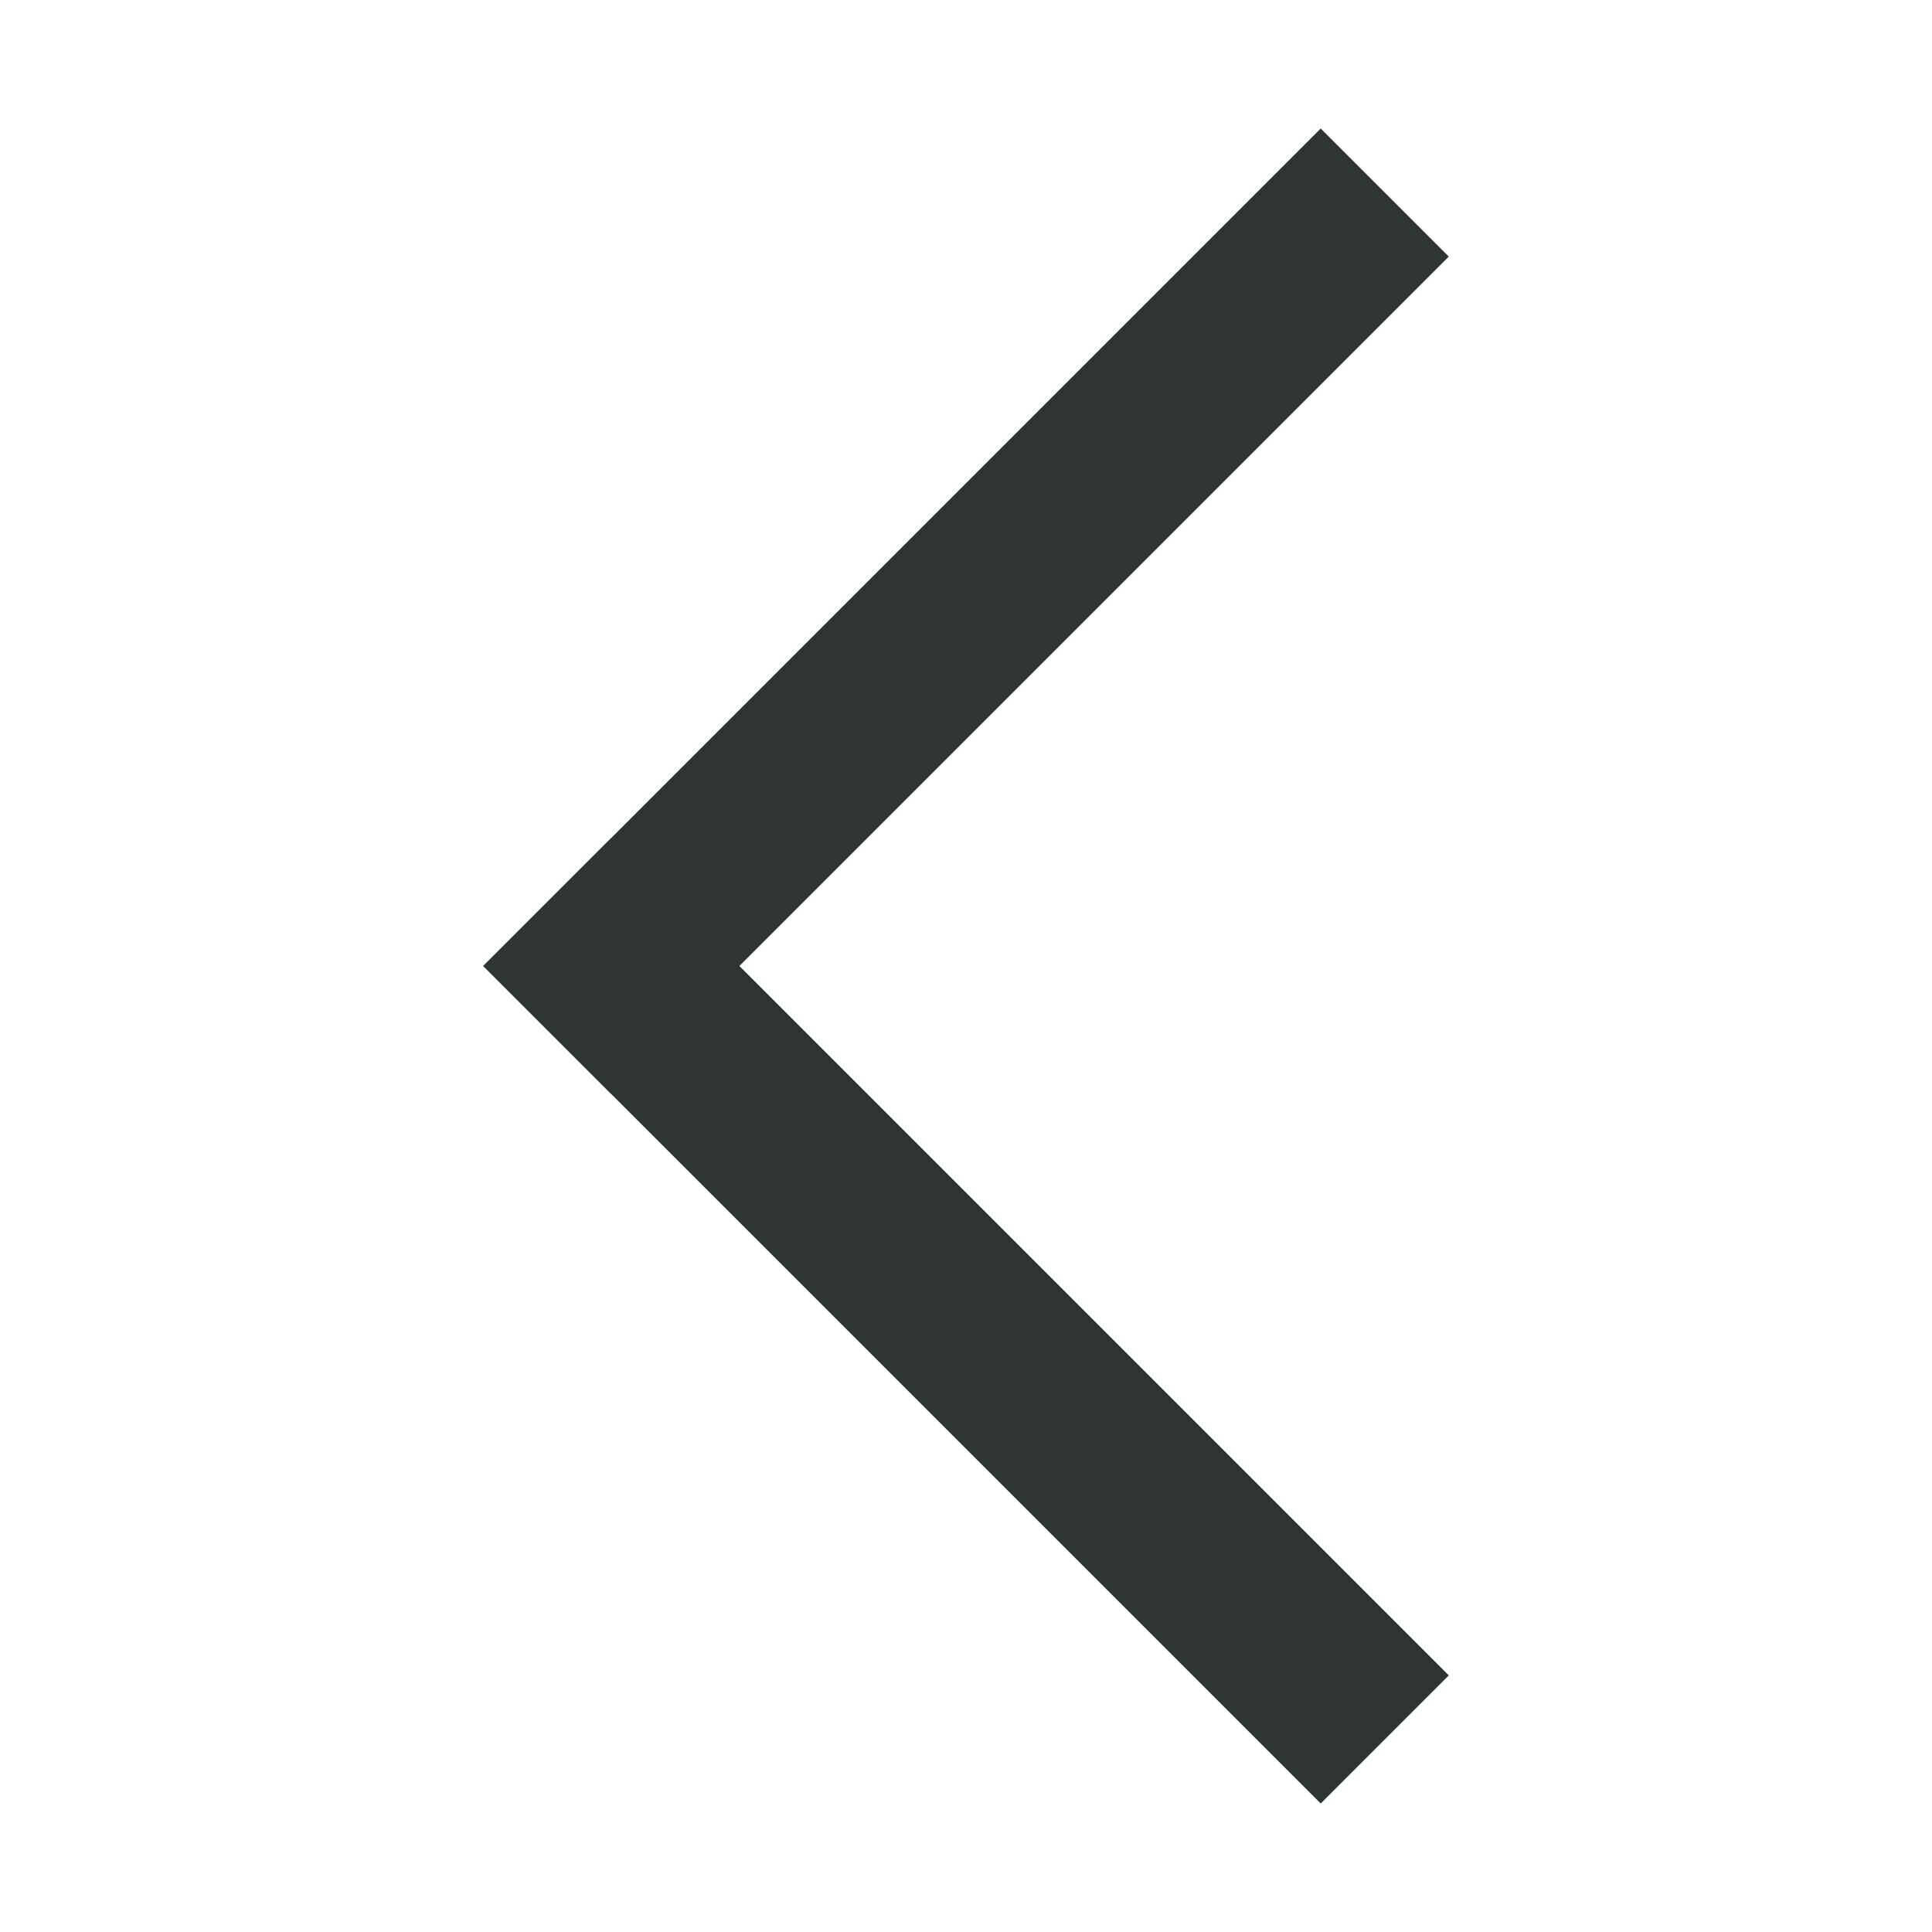
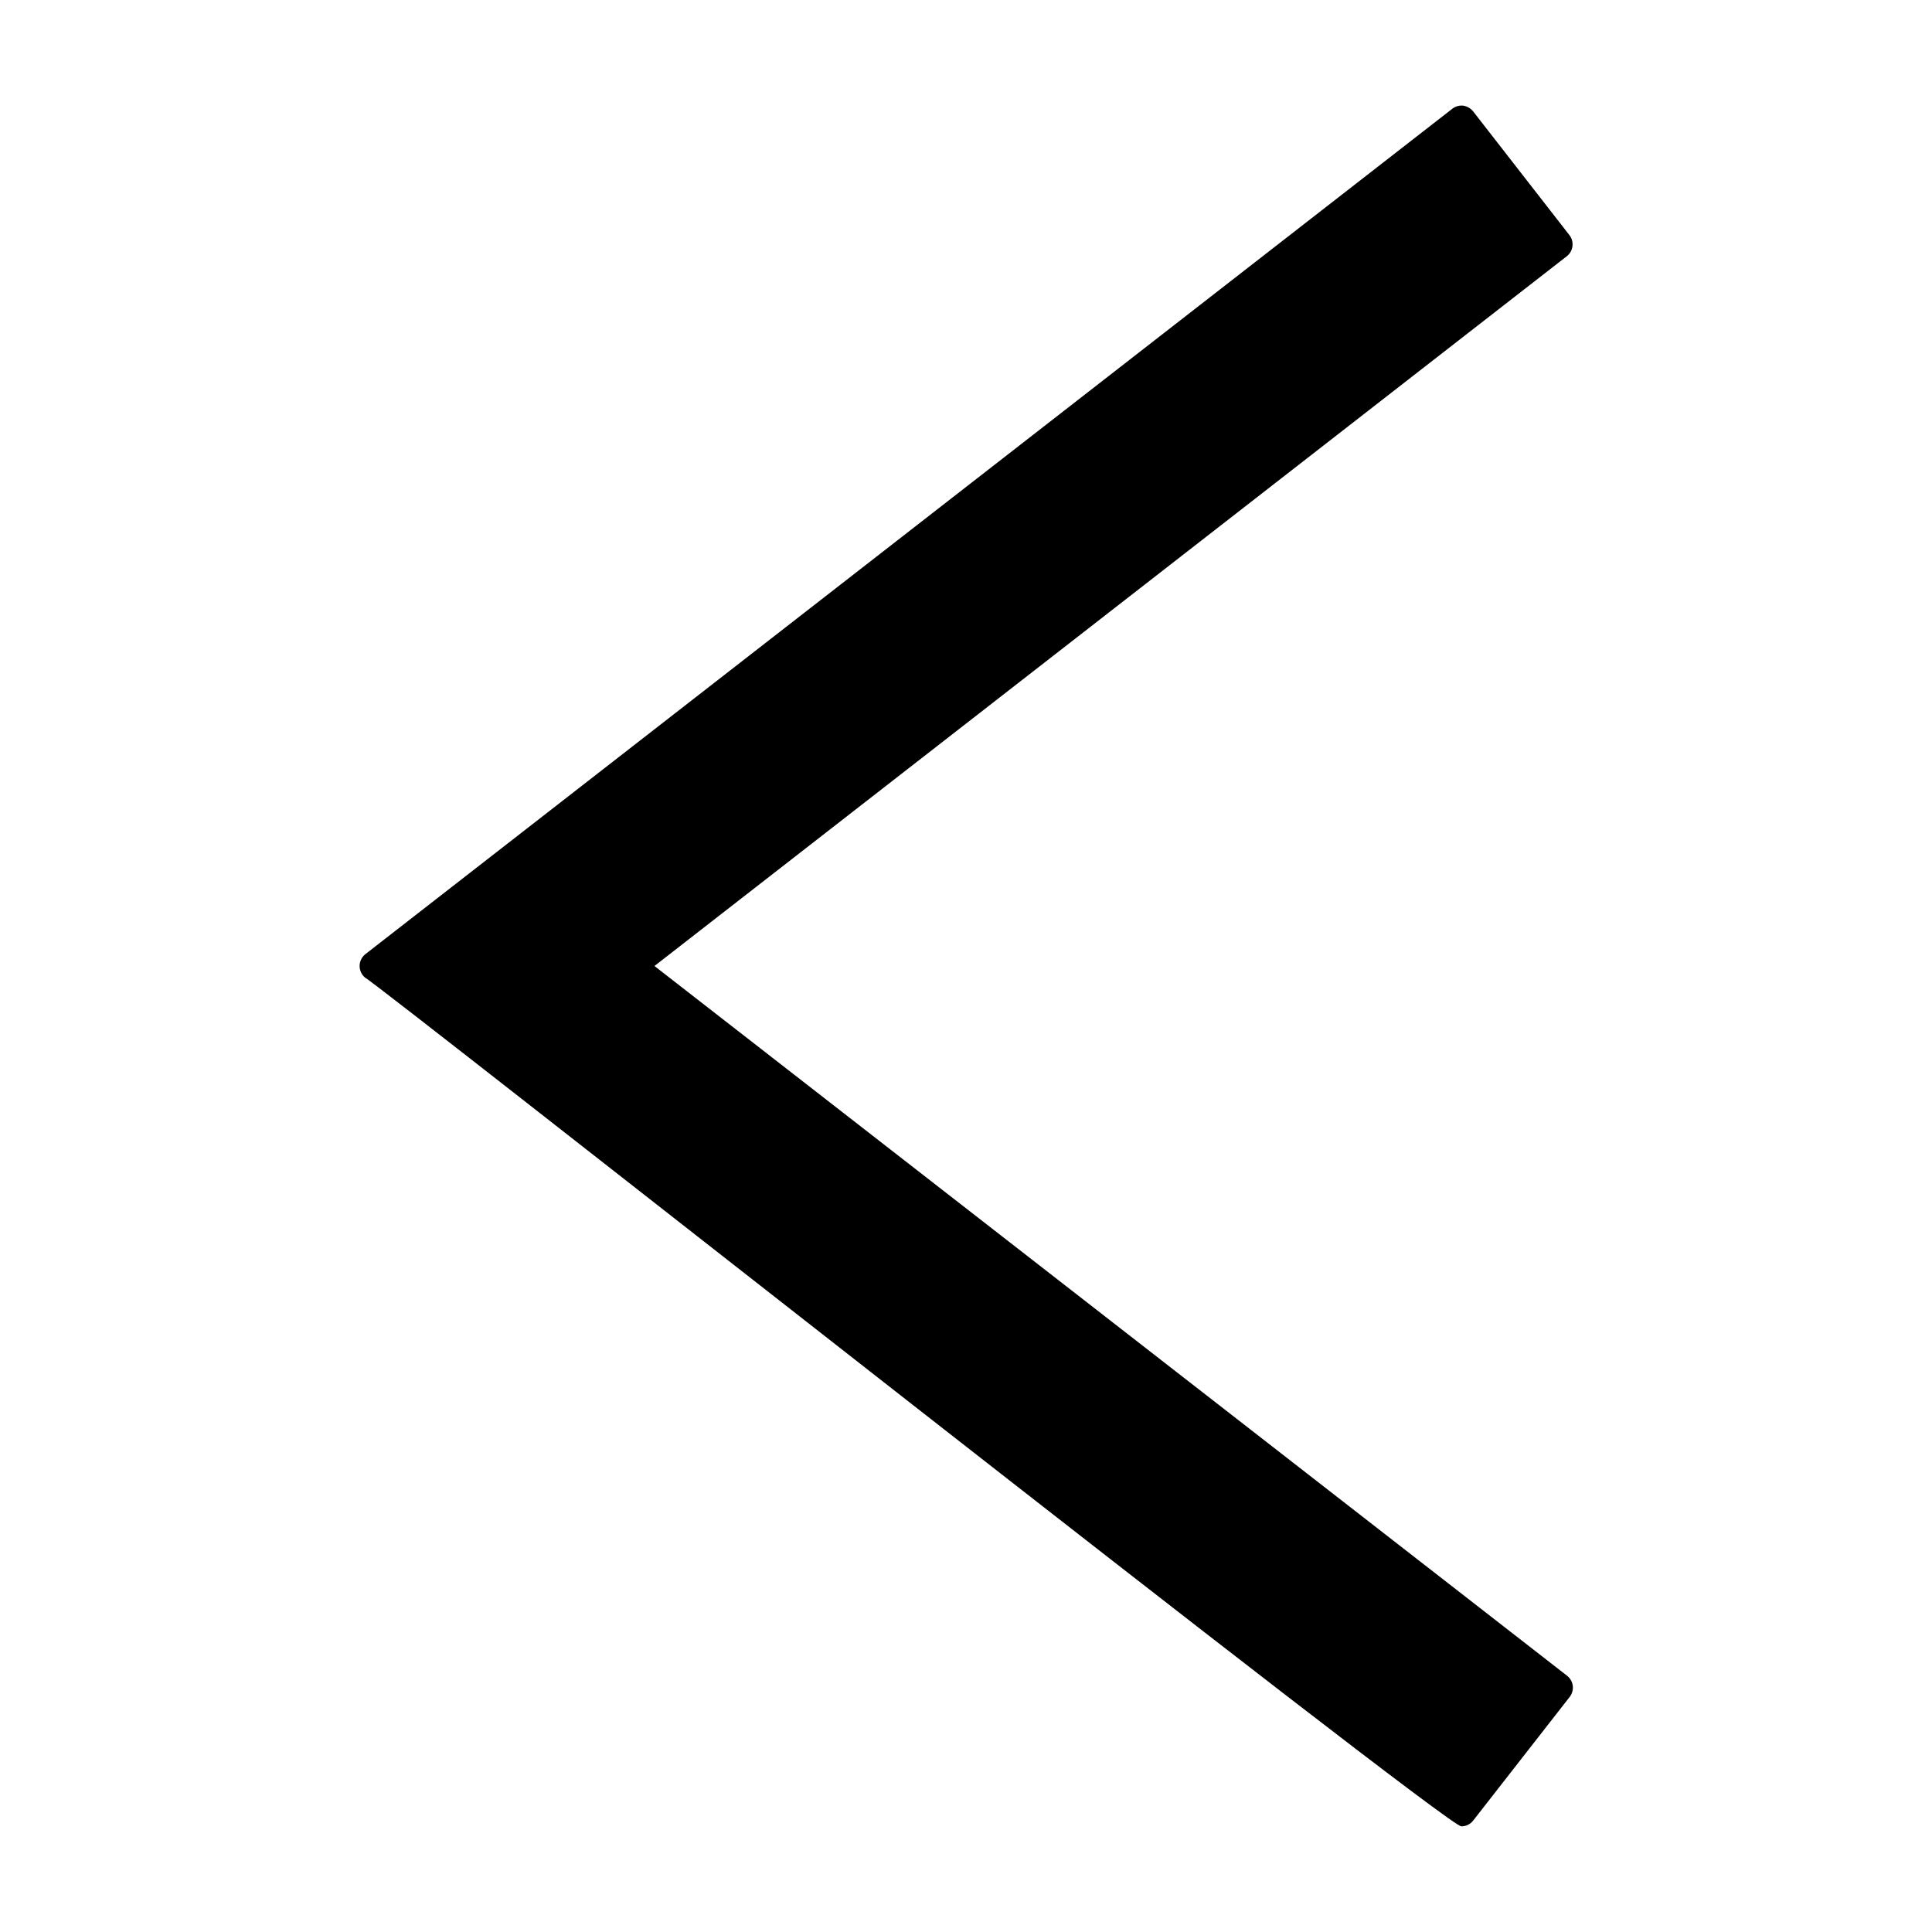
- <svg xmlns="http://www.w3.org/2000/svg" height="128px" id="Layer_1" style="enable-background:new 0 0 128 128;" version="1.1" viewBox="0 0 128 128" width="128px" xml:space="preserve">
-   <g>
-     <line style="fill:none;stroke:#2F3435;stroke-width:12;stroke-linecap:square;stroke-miterlimit:10;" x1="87.5" x2="40.5" y1="111" y2="64" />
-     <line style="fill:none;stroke:#2F3435;stroke-width:12;stroke-linecap:square;stroke-miterlimit:10;" x1="40.5" x2="87.5" y1="64" y2="17" />
+ <svg xmlns="http://www.w3.org/2000/svg" viewBox="0 0 64 64">
+   <g id="Layer_46" data-name="Layer 46">
+     <path d="m21.68 32 30.22-23.51a.5.5 0 0 0 .09-.7l-3.19-4.1a.53.53 0 0 0 -.33-.19.5.5 0 0 0 -.37.11l-36 28a.5.5 0 0 0 0 .78c.31.11 35.9 28.21 36.31 28.11a.49.49 0 0 0 .39-.19l3.2-4.1a.5.5 0 0 0 -.09-.7z" />
  </g>
</svg>
